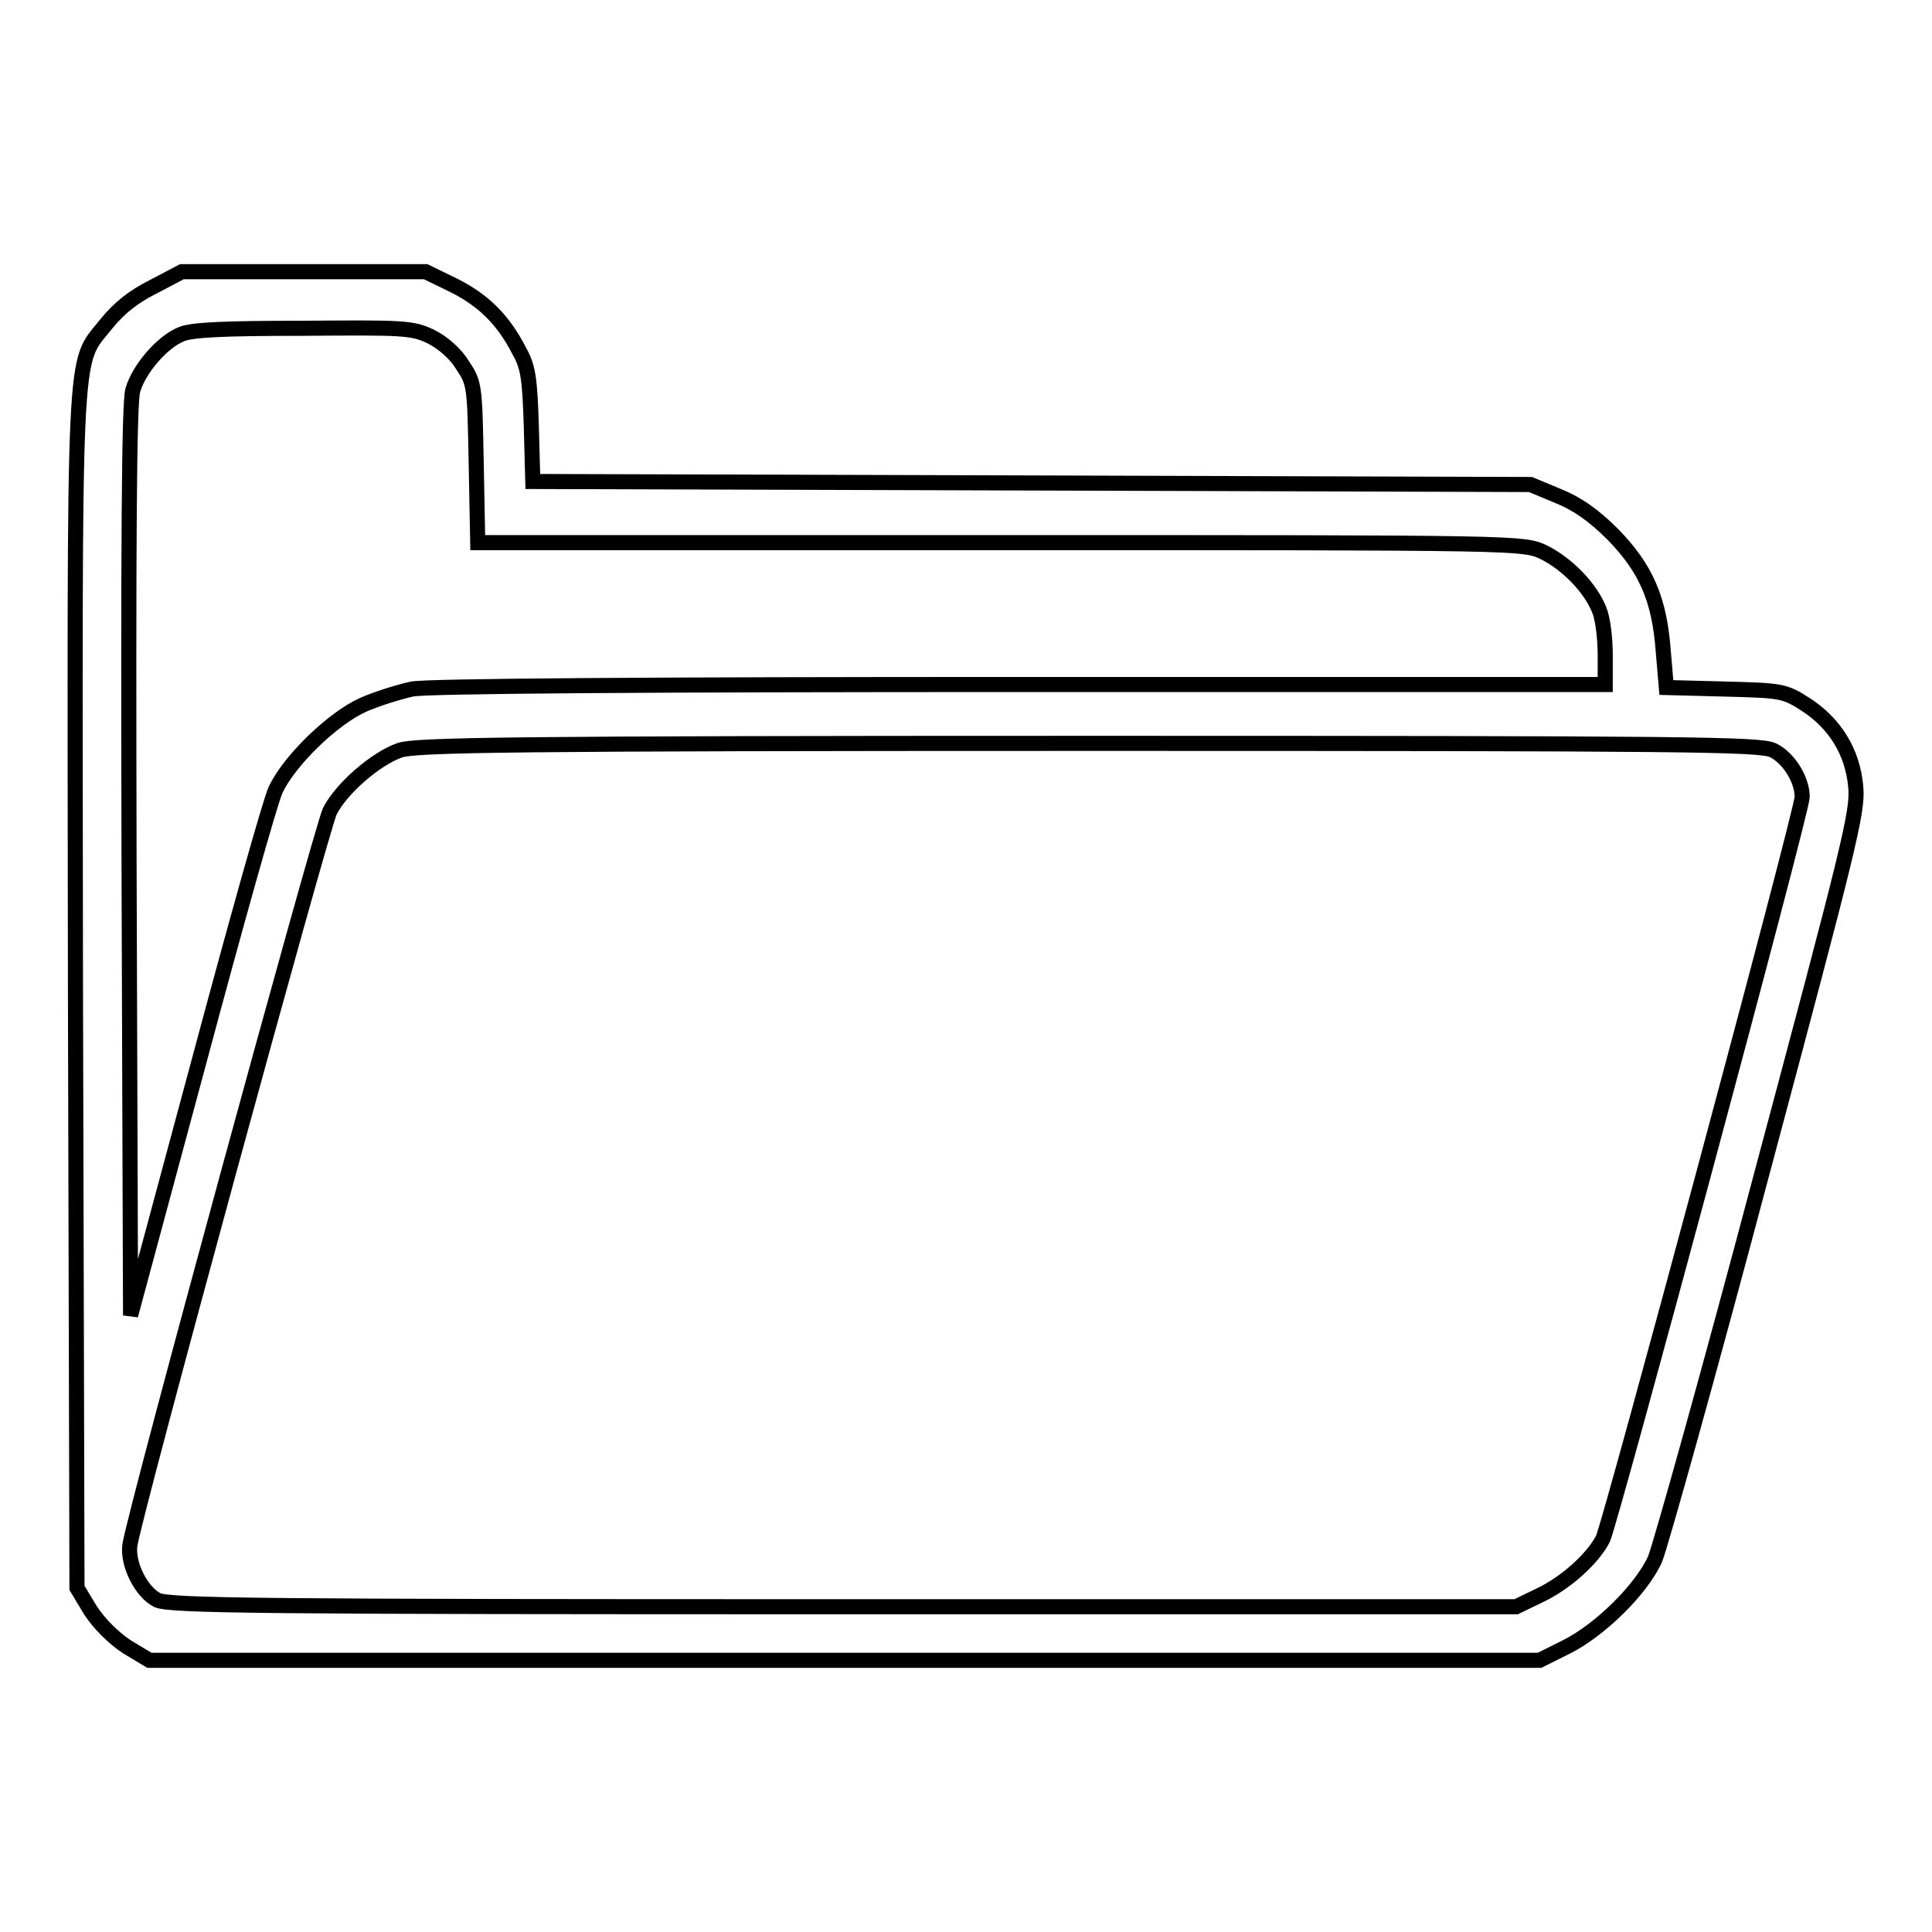
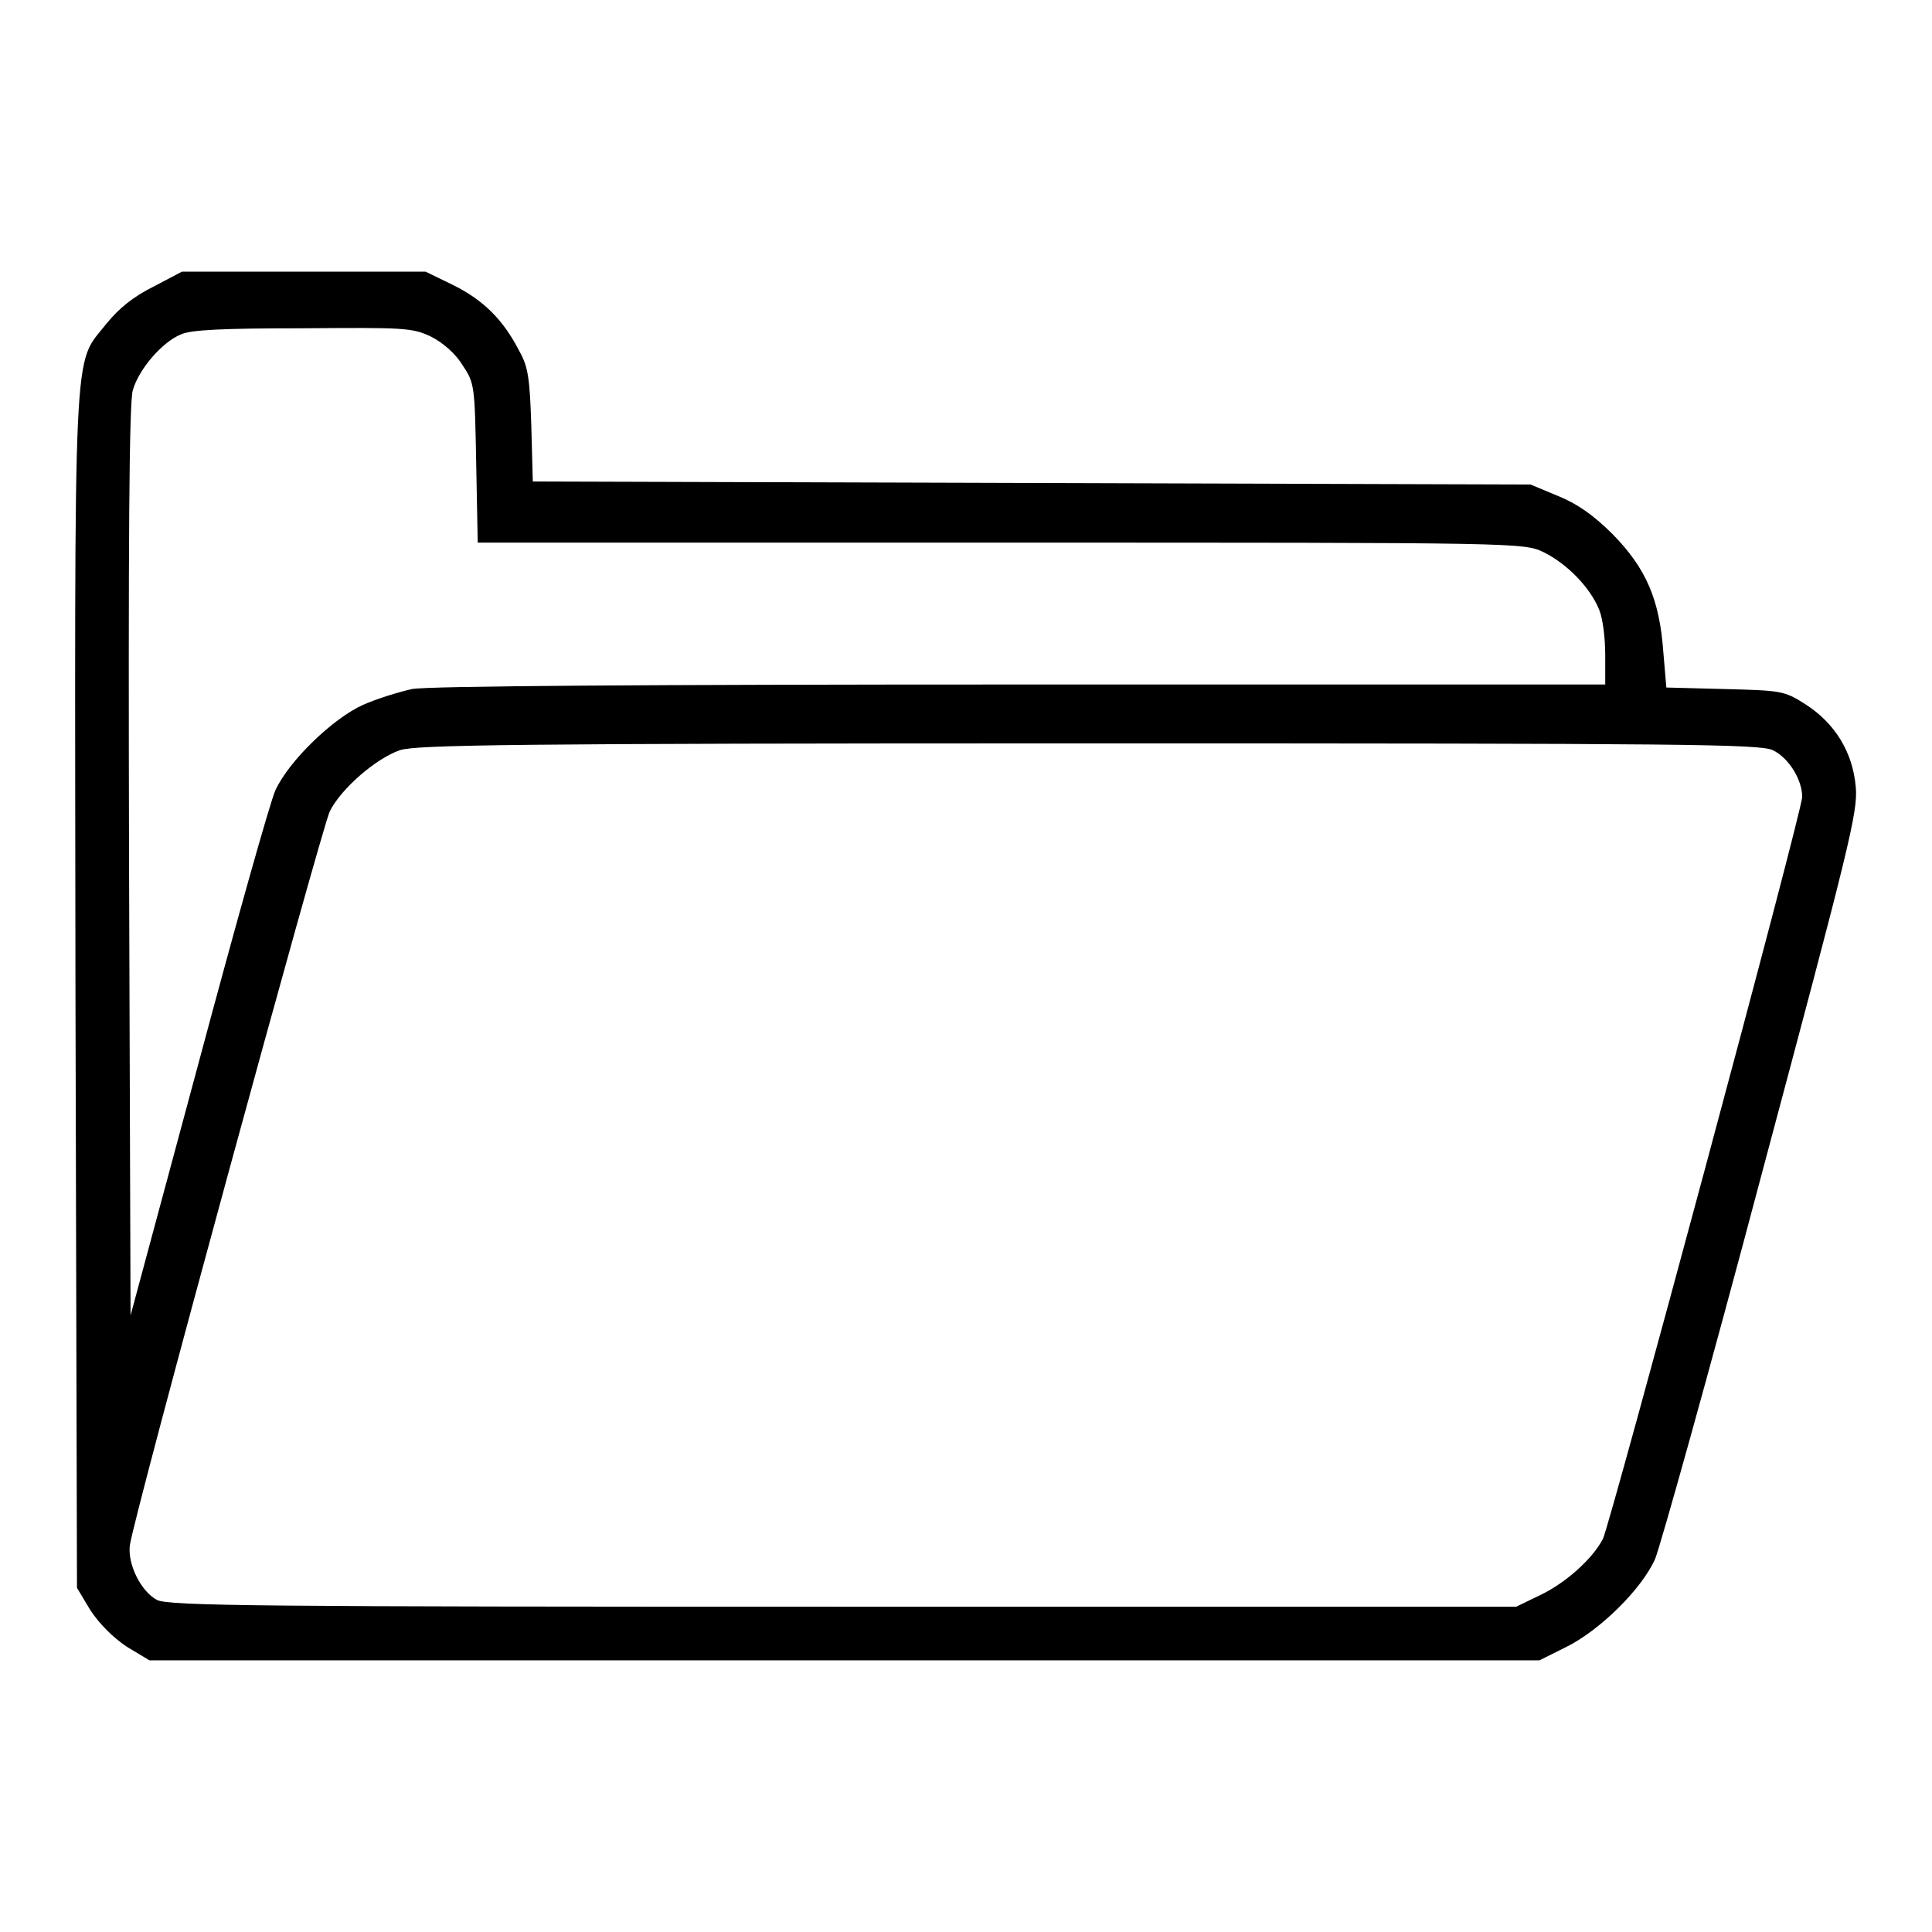
<svg xmlns="http://www.w3.org/2000/svg" version="1.1" x="0px" y="0px" viewBox="0 0 256 256" enable-background="new 0 0 256 256" xml:space="preserve">
  <g>
    <g>
      <g>
-         <path stroke-width="2" fill-opacity="0" stroke="#000000" d="M20.3,38c-2.6,1.3-4.5,2.8-6.2,4.9c-4.5,5.7-4.2,0.2-4.1,88.4l0.2,79.1l1.8,3c1.2,1.8,3,3.6,4.8,4.8l3,1.8h92.1h92.1l3.6-1.8c4.4-2.2,9.9-7.6,11.7-11.6c0.7-1.7,7.1-24.5,14.1-50.9c11.6-43.4,12.8-48.1,12.5-51.4c-0.4-4.7-2.8-8.5-6.7-11c-2.8-1.8-3.3-1.8-10.7-2l-7.7-0.2l-0.4-4.7c-0.5-7-2.3-11.1-6.7-15.6c-2.6-2.6-4.8-4.1-7.3-5.1l-3.6-1.5l-66.1-0.2l-66.1-0.2l-0.2-7.4c-0.2-6.2-0.4-7.8-1.6-9.9c-2.1-4.1-4.7-6.7-8.7-8.7l-3.7-1.8H40.2H24.1L20.3,38z M57.1,44.6c1.6,0.8,3.3,2.3,4.2,3.8c1.6,2.4,1.6,2.7,1.8,13l0.2,10.5h69.3c69.2,0,69.3,0,72,1.3c3,1.5,6.1,4.6,7.3,7.6c0.5,1.2,0.8,3.8,0.8,6v3.9h-77.5c-49.5,0-78.5,0.2-80.6,0.6c-1.8,0.4-4.7,1.3-6.5,2.1c-4,1.8-9.8,7.4-11.6,11.3c-0.7,1.5-5.3,17.9-10.2,36.2l-9,33.4l-0.2-60.1c-0.1-42.1,0-60.9,0.5-62.5c0.8-2.8,3.9-6.4,6.4-7.4c1.3-0.6,5.6-0.8,16-0.8C53.4,43.4,54.6,43.4,57.1,44.6z M234.9,99.4c2.1,1,3.9,3.9,3.9,6.2c0,1.9-25.4,96.2-26.4,98.3c-1.4,2.7-5,5.9-8.4,7.5l-3.1,1.5h-89.2c-76.9,0-89.4-0.1-90.9-0.9c-2.1-1.1-3.9-4.7-3.6-7.2c0.5-3.9,25.4-95,26.5-97.3c1.5-3,6.1-7,9.3-8.1c2.2-0.7,14.5-0.9,91.1-0.9C223.9,98.5,233.1,98.6,234.9,99.4z" />
+         <path fill="#000000" d="M20.3,38c-2.6,1.3-4.5,2.8-6.2,4.9c-4.5,5.7-4.2,0.2-4.1,88.4l0.2,79.1l1.8,3c1.2,1.8,3,3.6,4.8,4.8l3,1.8h92.1h92.1l3.6-1.8c4.4-2.2,9.9-7.6,11.7-11.6c0.7-1.7,7.1-24.5,14.1-50.9c11.6-43.4,12.8-48.1,12.5-51.4c-0.4-4.7-2.8-8.5-6.7-11c-2.8-1.8-3.3-1.8-10.7-2l-7.7-0.2l-0.4-4.7c-0.5-7-2.3-11.1-6.7-15.6c-2.6-2.6-4.8-4.1-7.3-5.1l-3.6-1.5l-66.1-0.2l-66.1-0.2l-0.2-7.4c-0.2-6.2-0.4-7.8-1.6-9.9c-2.1-4.1-4.7-6.7-8.7-8.7l-3.7-1.8H40.2H24.1L20.3,38z M57.1,44.6c1.6,0.8,3.3,2.3,4.2,3.8c1.6,2.4,1.6,2.7,1.8,13l0.2,10.5h69.3c69.2,0,69.3,0,72,1.3c3,1.5,6.1,4.6,7.3,7.6c0.5,1.2,0.8,3.8,0.8,6v3.9h-77.5c-49.5,0-78.5,0.2-80.6,0.6c-1.8,0.4-4.7,1.3-6.5,2.1c-4,1.8-9.8,7.4-11.6,11.3c-0.7,1.5-5.3,17.9-10.2,36.2l-9,33.4l-0.2-60.1c-0.1-42.1,0-60.9,0.5-62.5c0.8-2.8,3.9-6.4,6.4-7.4c1.3-0.6,5.6-0.8,16-0.8C53.4,43.4,54.6,43.4,57.1,44.6z M234.9,99.4c2.1,1,3.9,3.9,3.9,6.2c0,1.9-25.4,96.2-26.4,98.3c-1.4,2.7-5,5.9-8.4,7.5l-3.1,1.5h-89.2c-76.9,0-89.4-0.1-90.9-0.9c-2.1-1.1-3.9-4.7-3.6-7.2c0.5-3.9,25.4-95,26.5-97.3c1.5-3,6.1-7,9.3-8.1c2.2-0.7,14.5-0.9,91.1-0.9C223.9,98.5,233.1,98.6,234.9,99.4z" />
      </g>
    </g>
  </g>
</svg>
